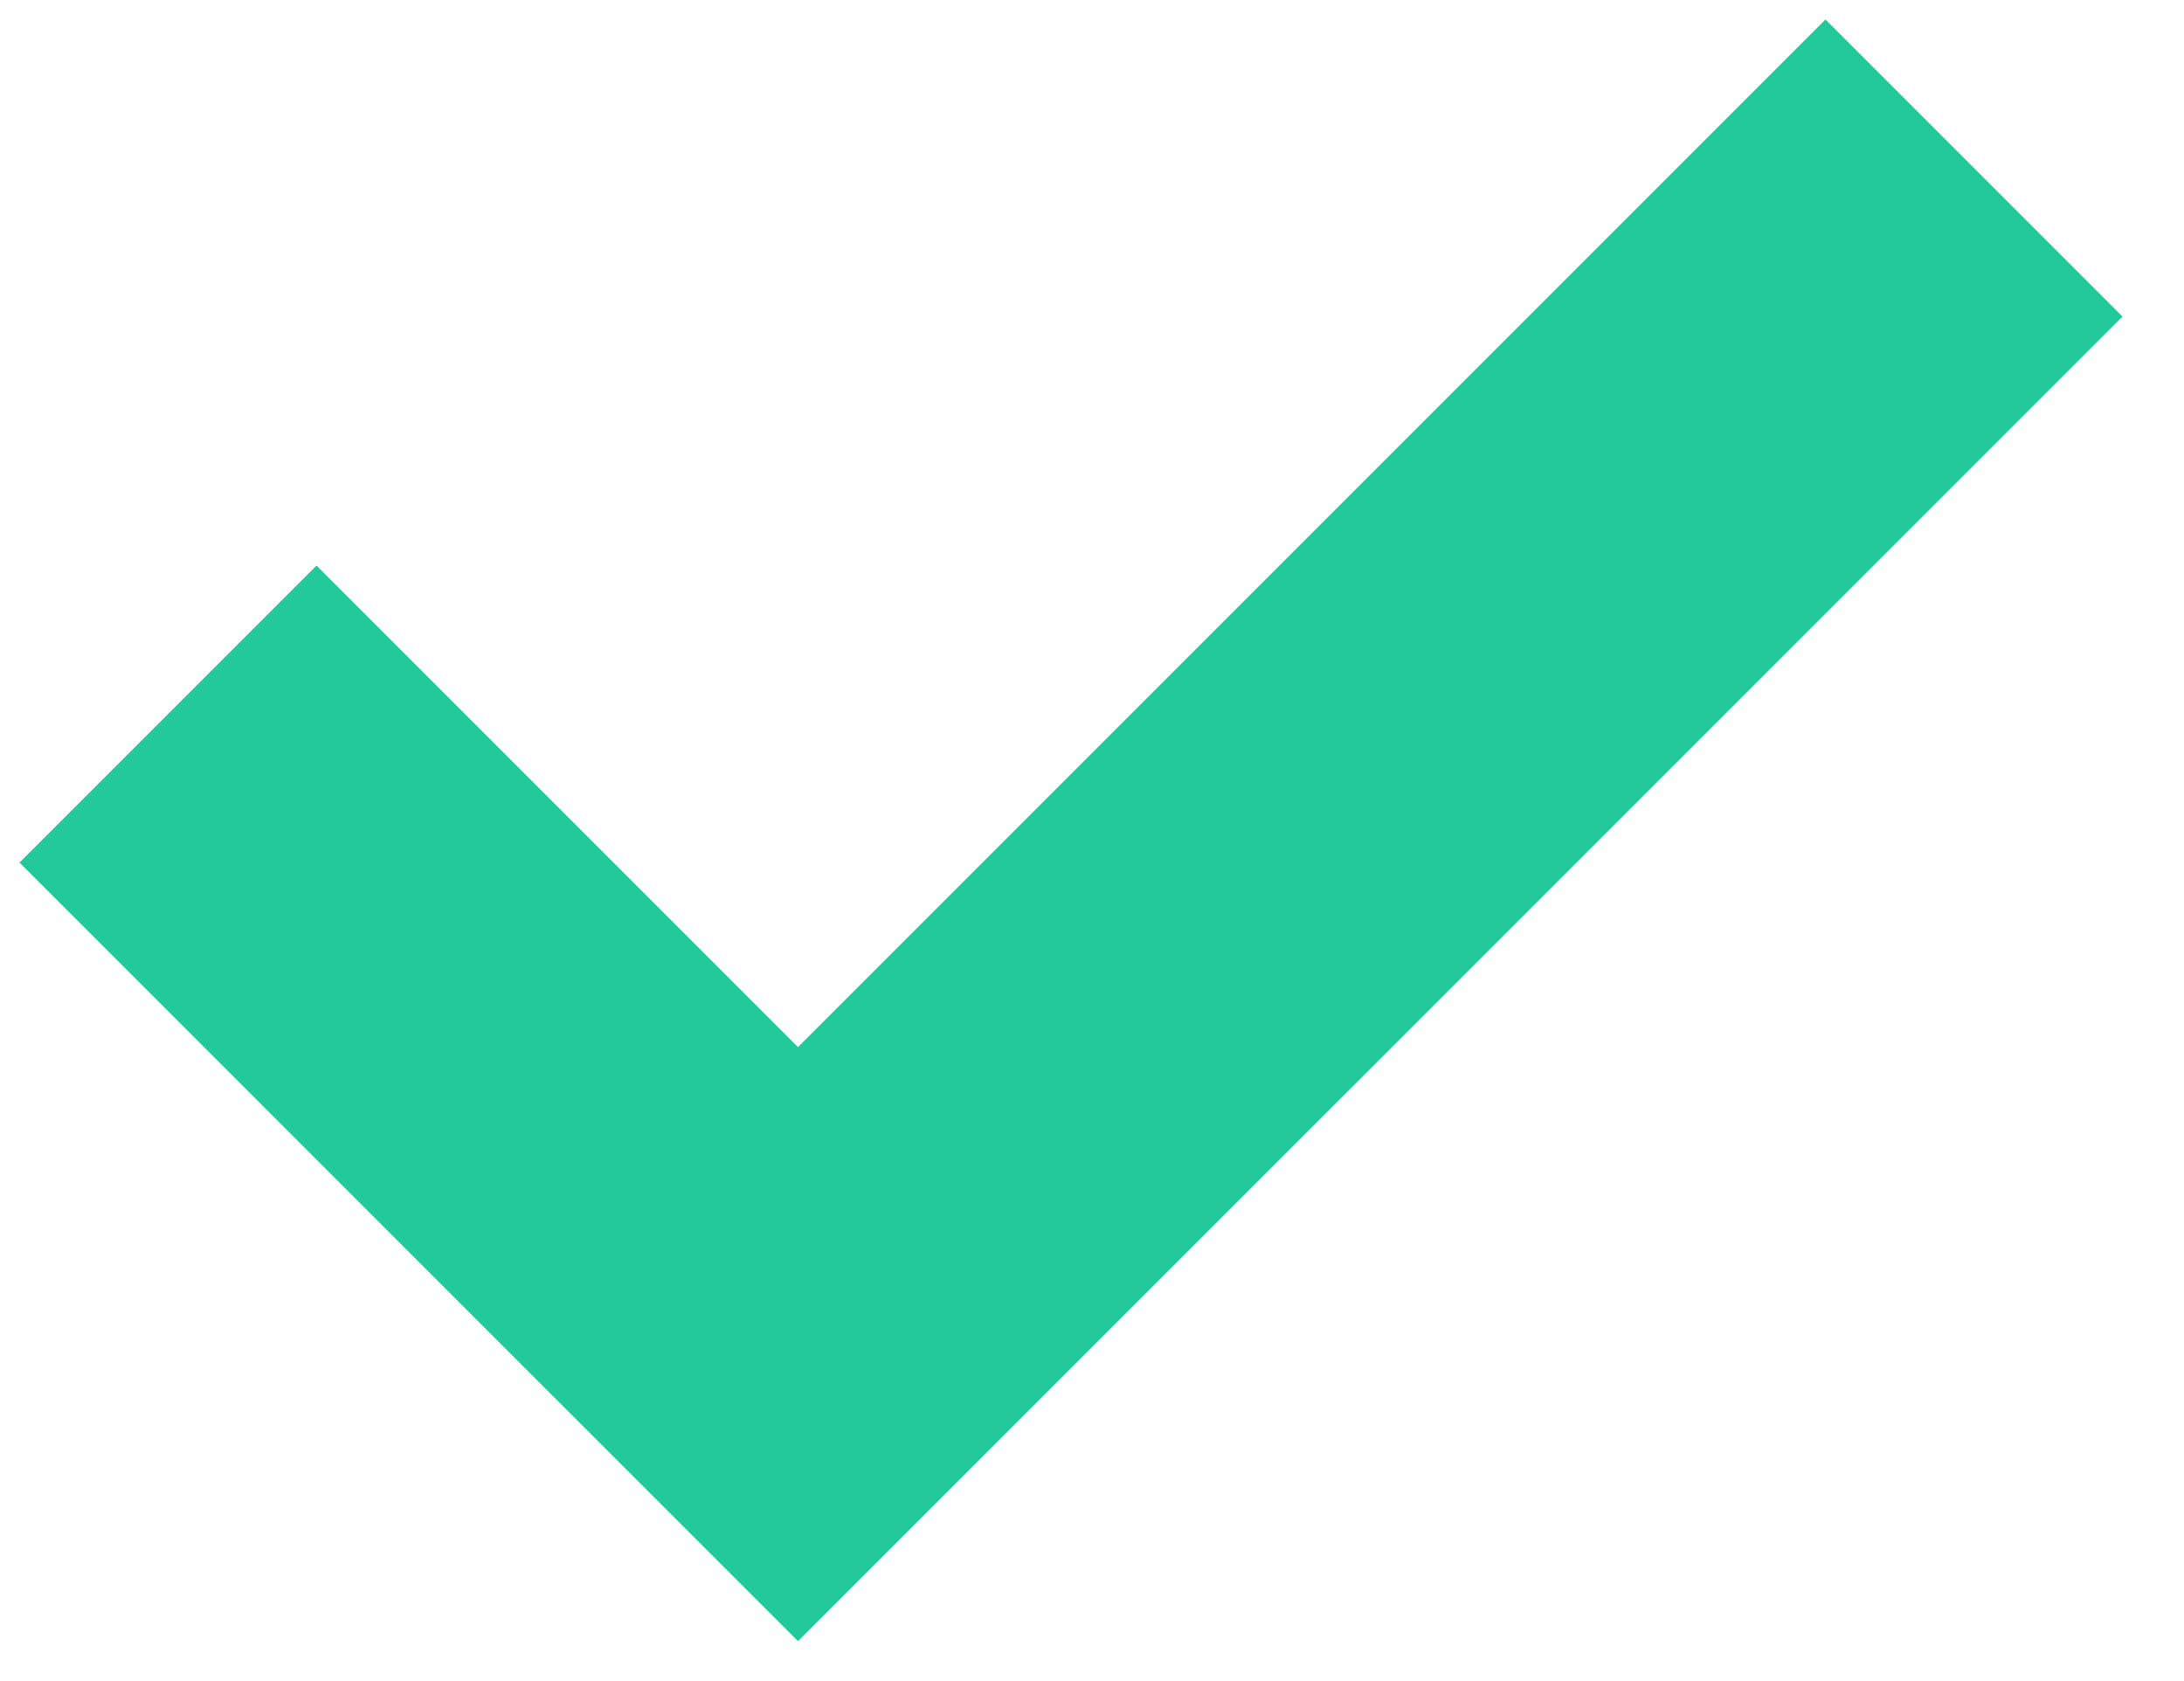
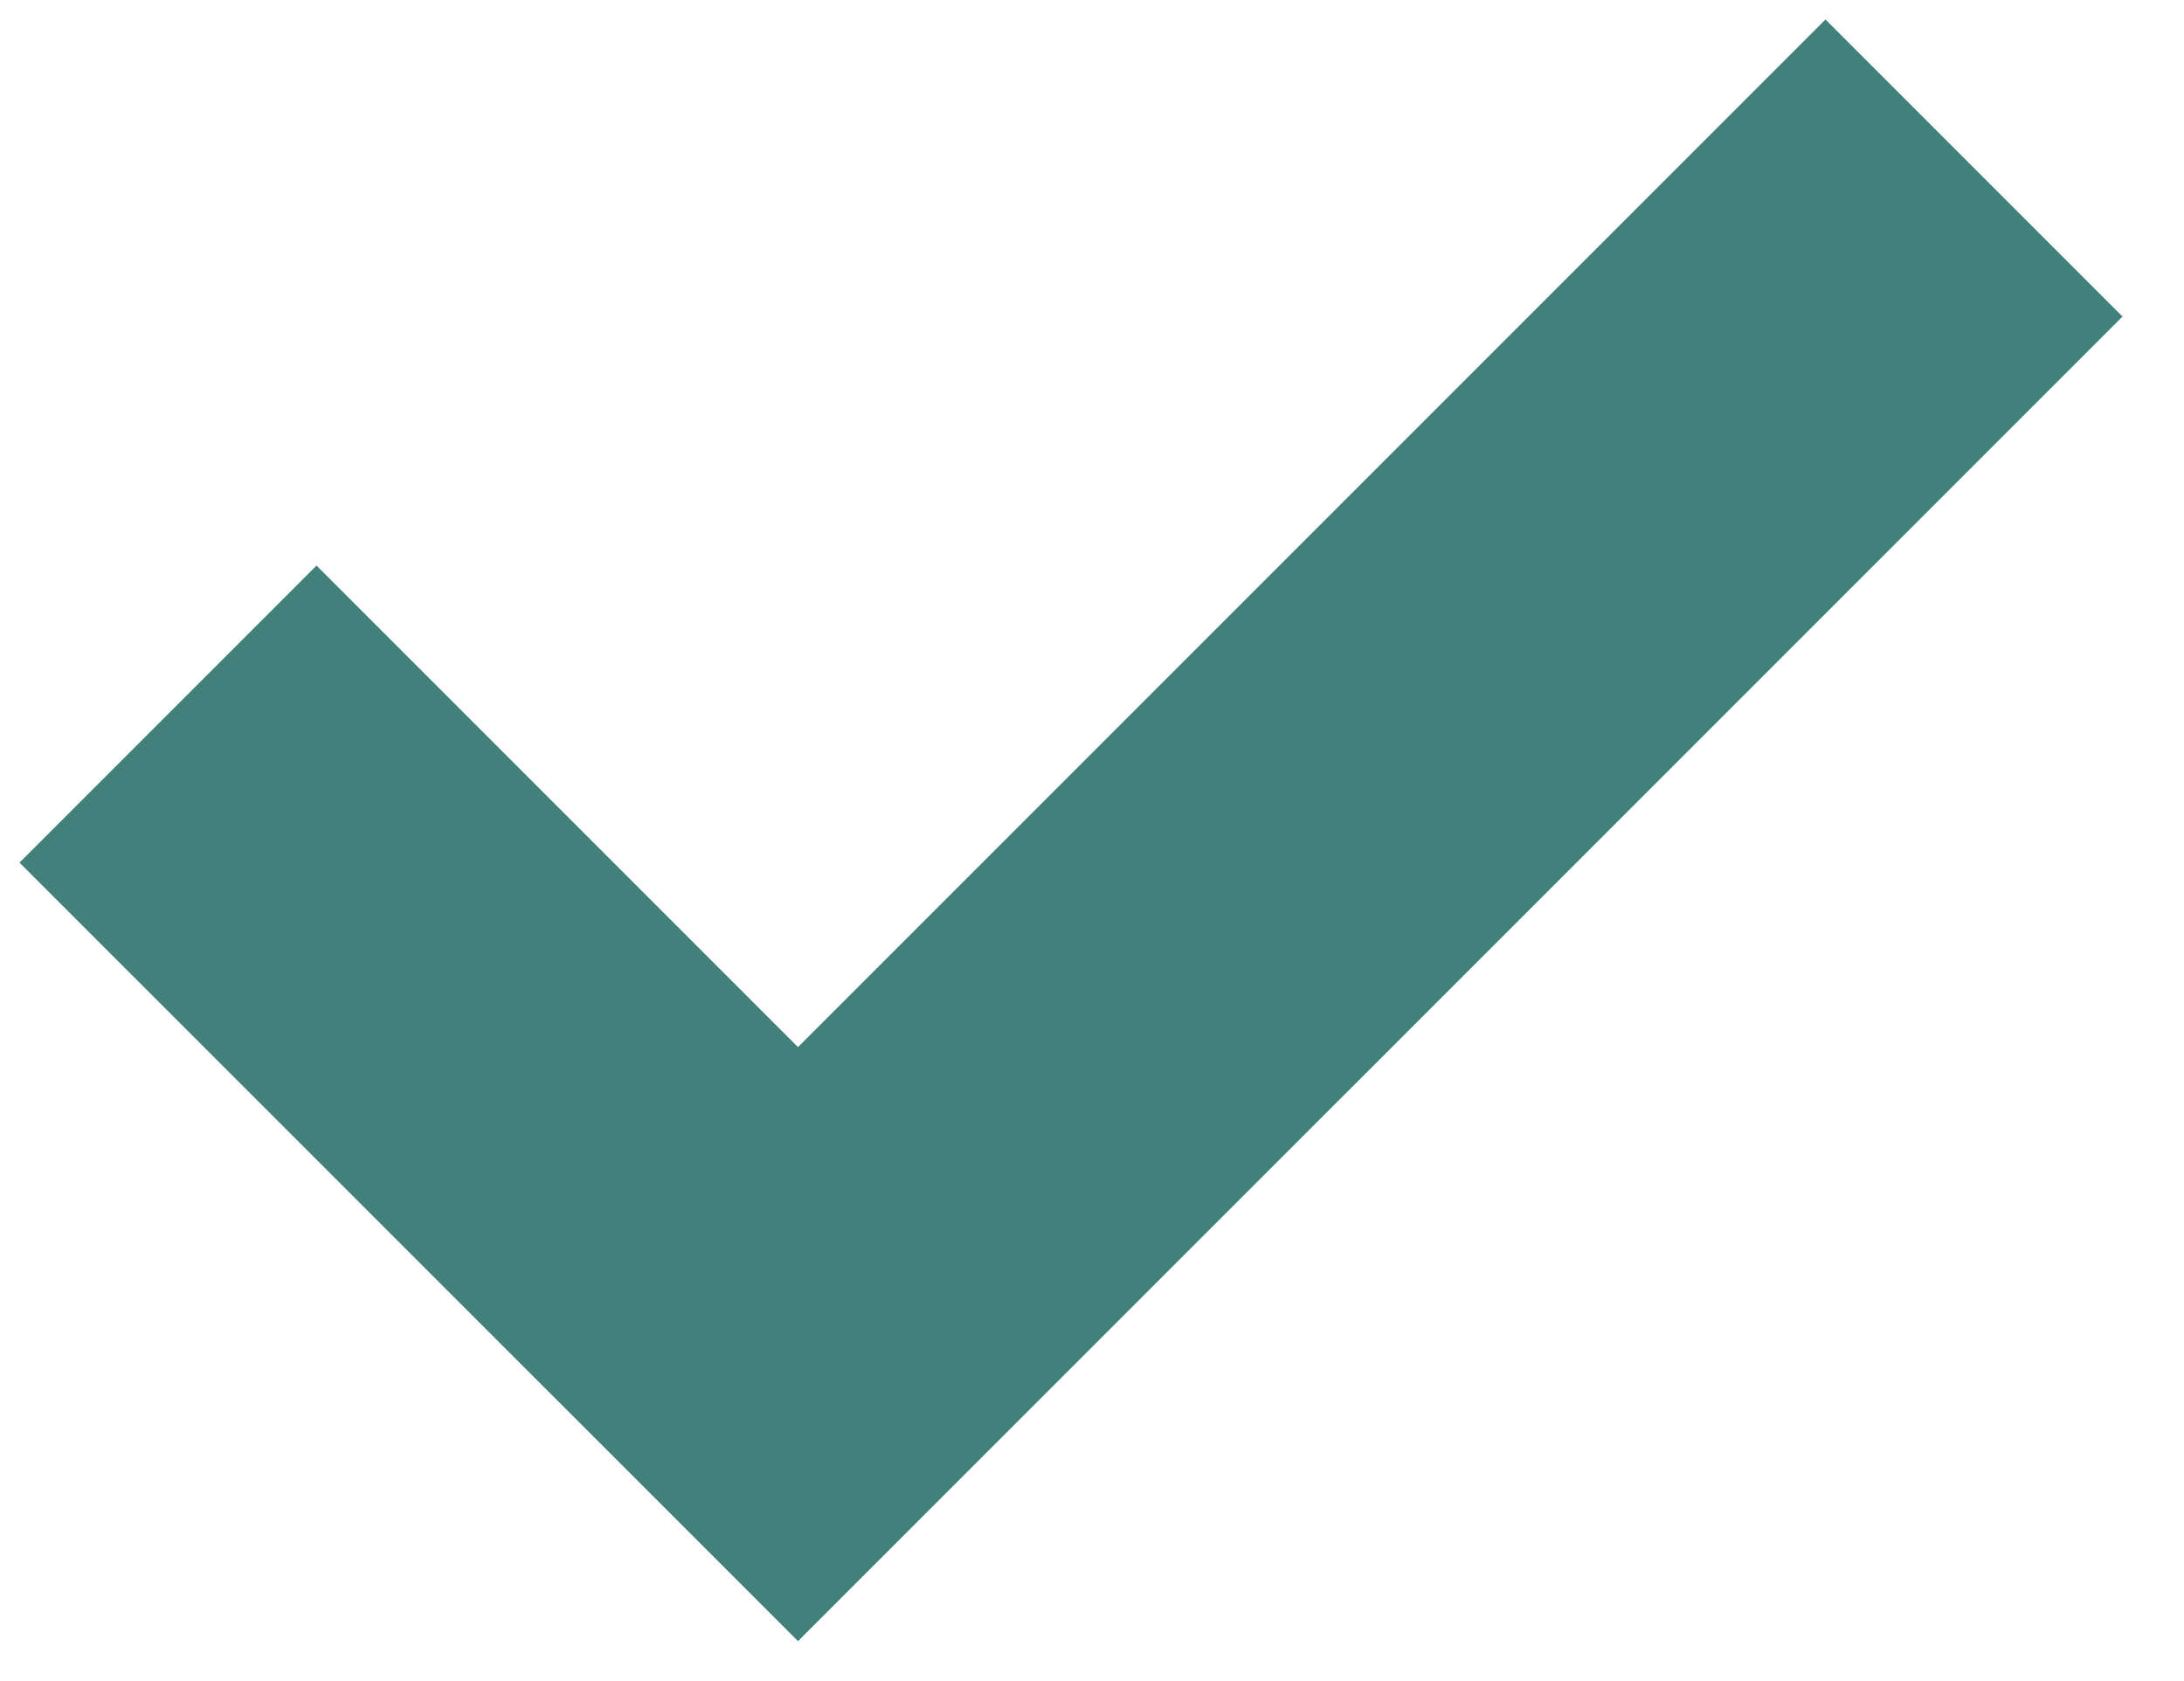
<svg xmlns="http://www.w3.org/2000/svg" width="26" height="20" viewBox="0 0 26 20" fill="none">
-   <path fill-rule="evenodd" clip-rule="evenodd" d="M25.268 3.768L9.5 19.535L0.232 10.268L3.768 6.732L9.5 12.464L21.732 0.232L25.268 3.768Z" fill="#22C99B" />
+   <path fill-rule="evenodd" clip-rule="evenodd" d="M25.268 3.768L9.5 19.535L0.232 10.268L3.768 6.732L9.5 12.464L21.732 0.232L25.268 3.768Z" fill="#42807b" />
</svg>
